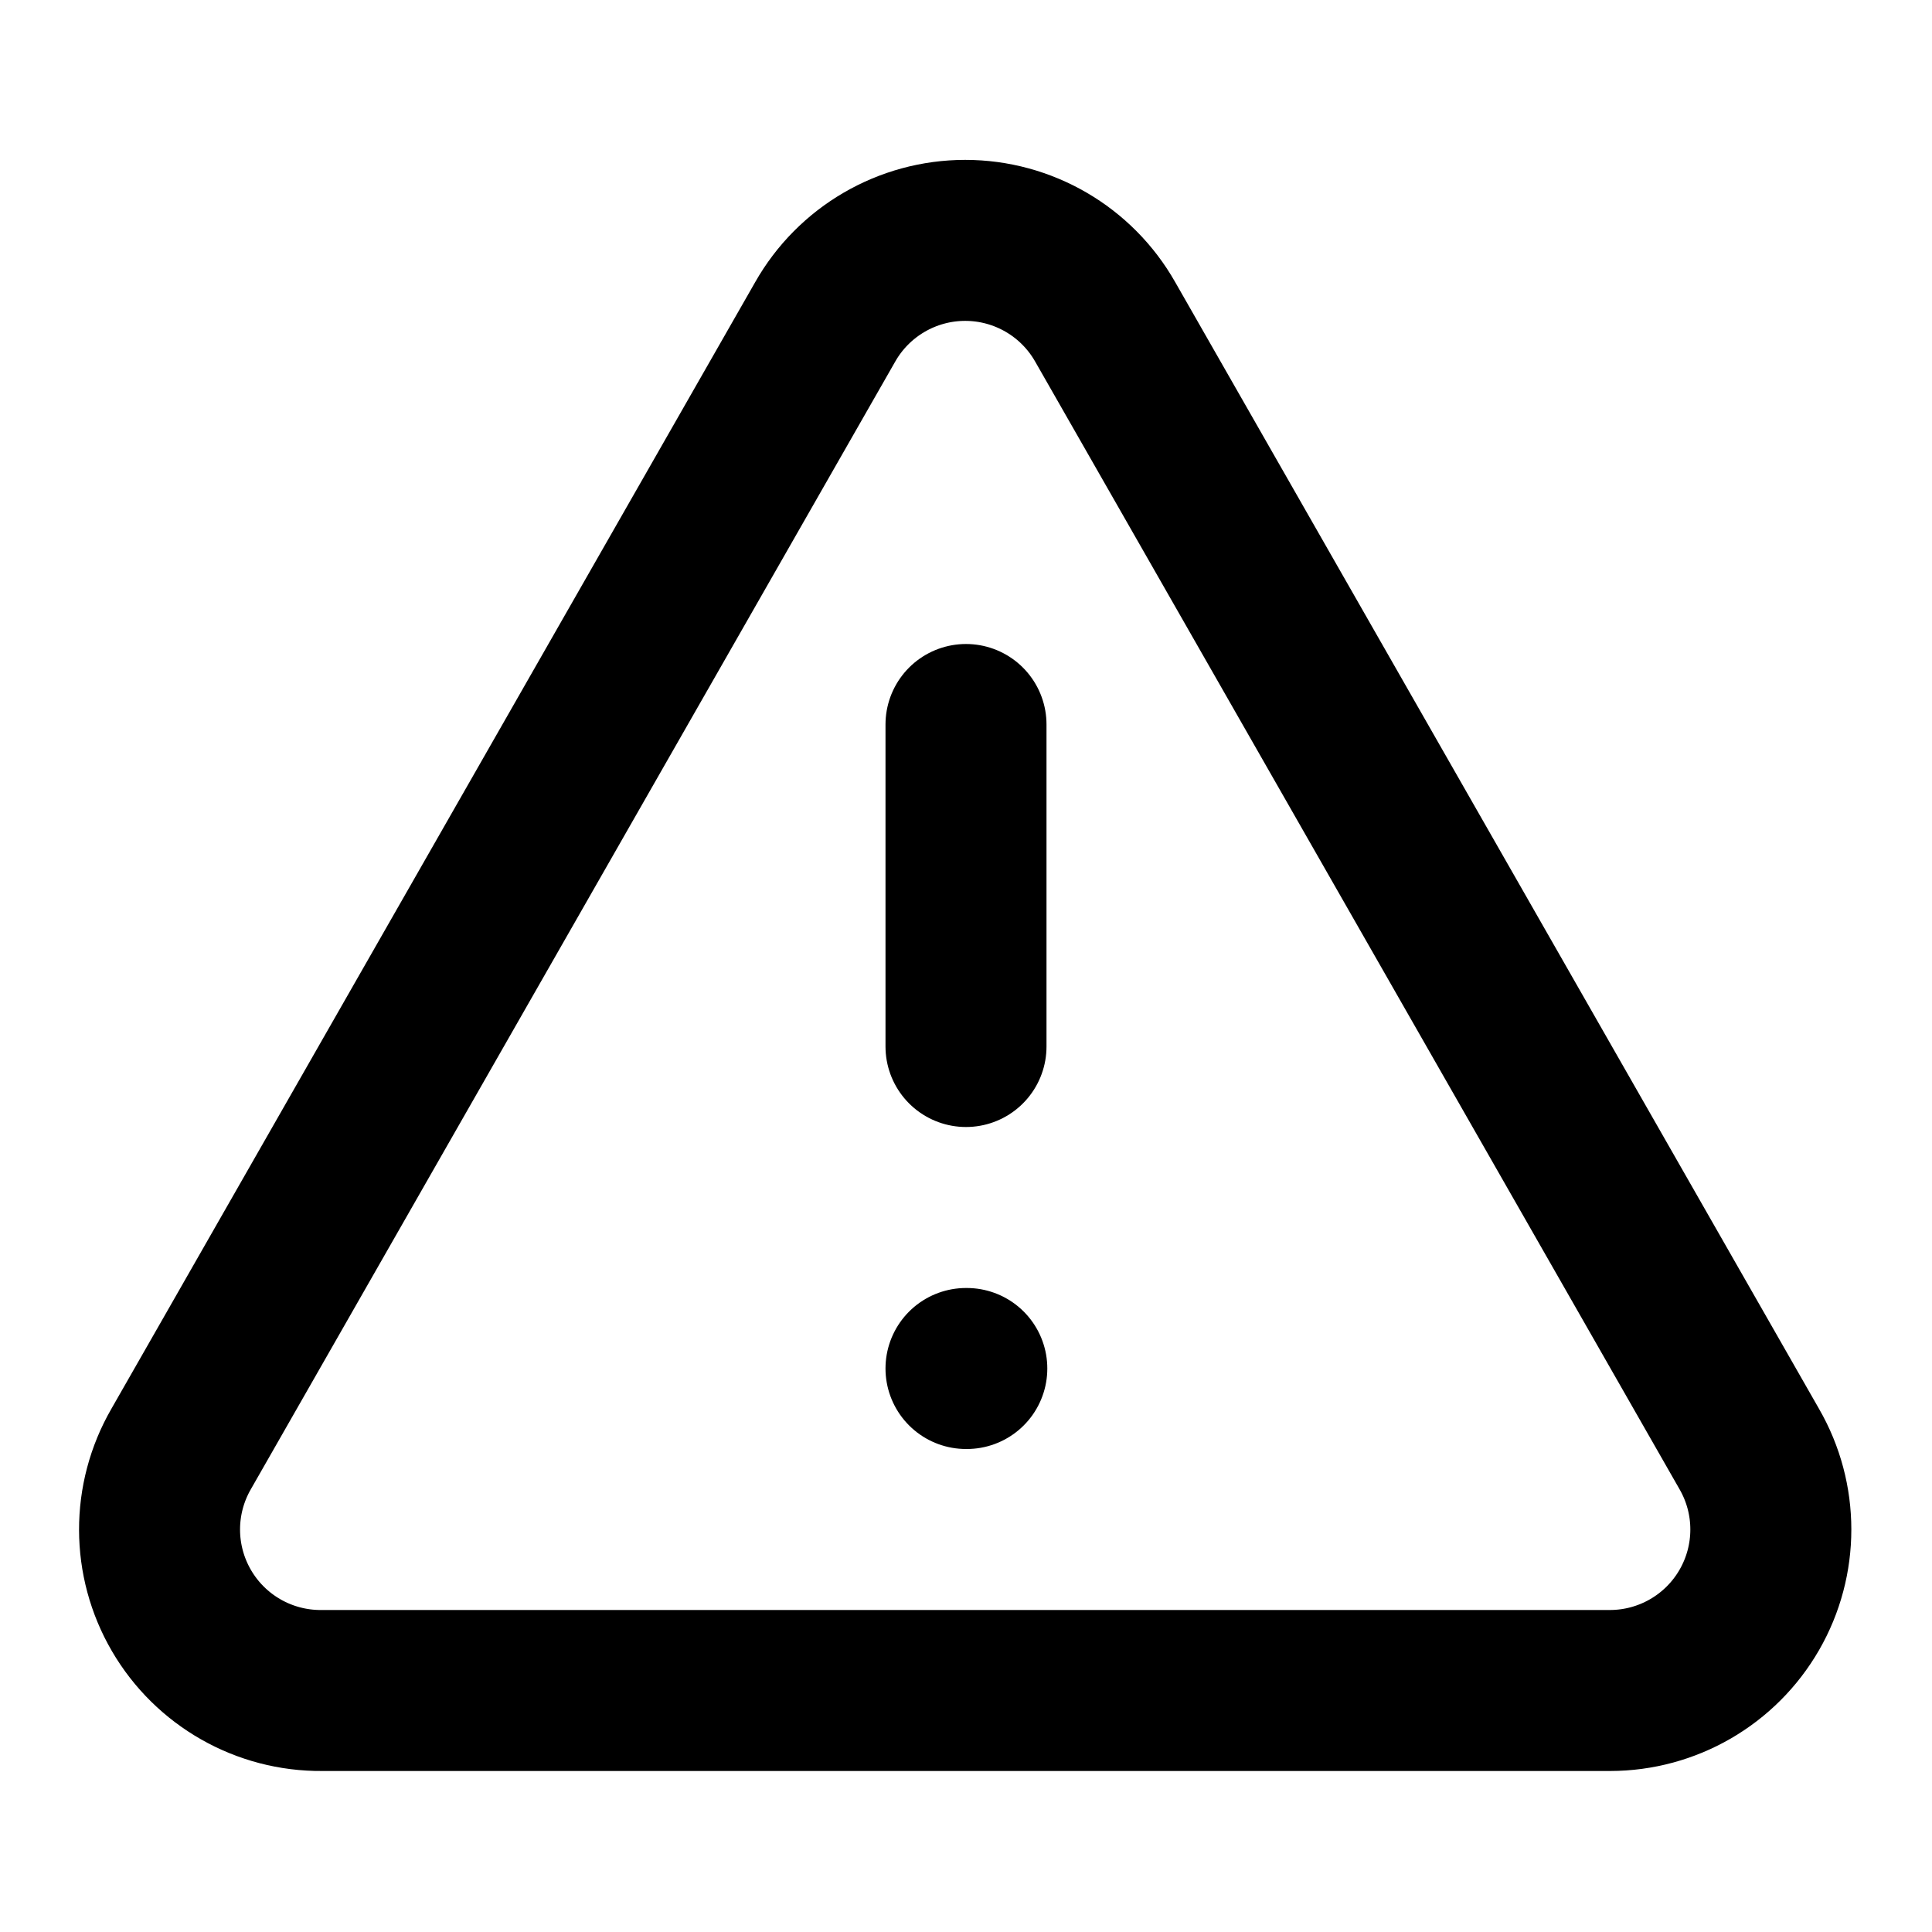
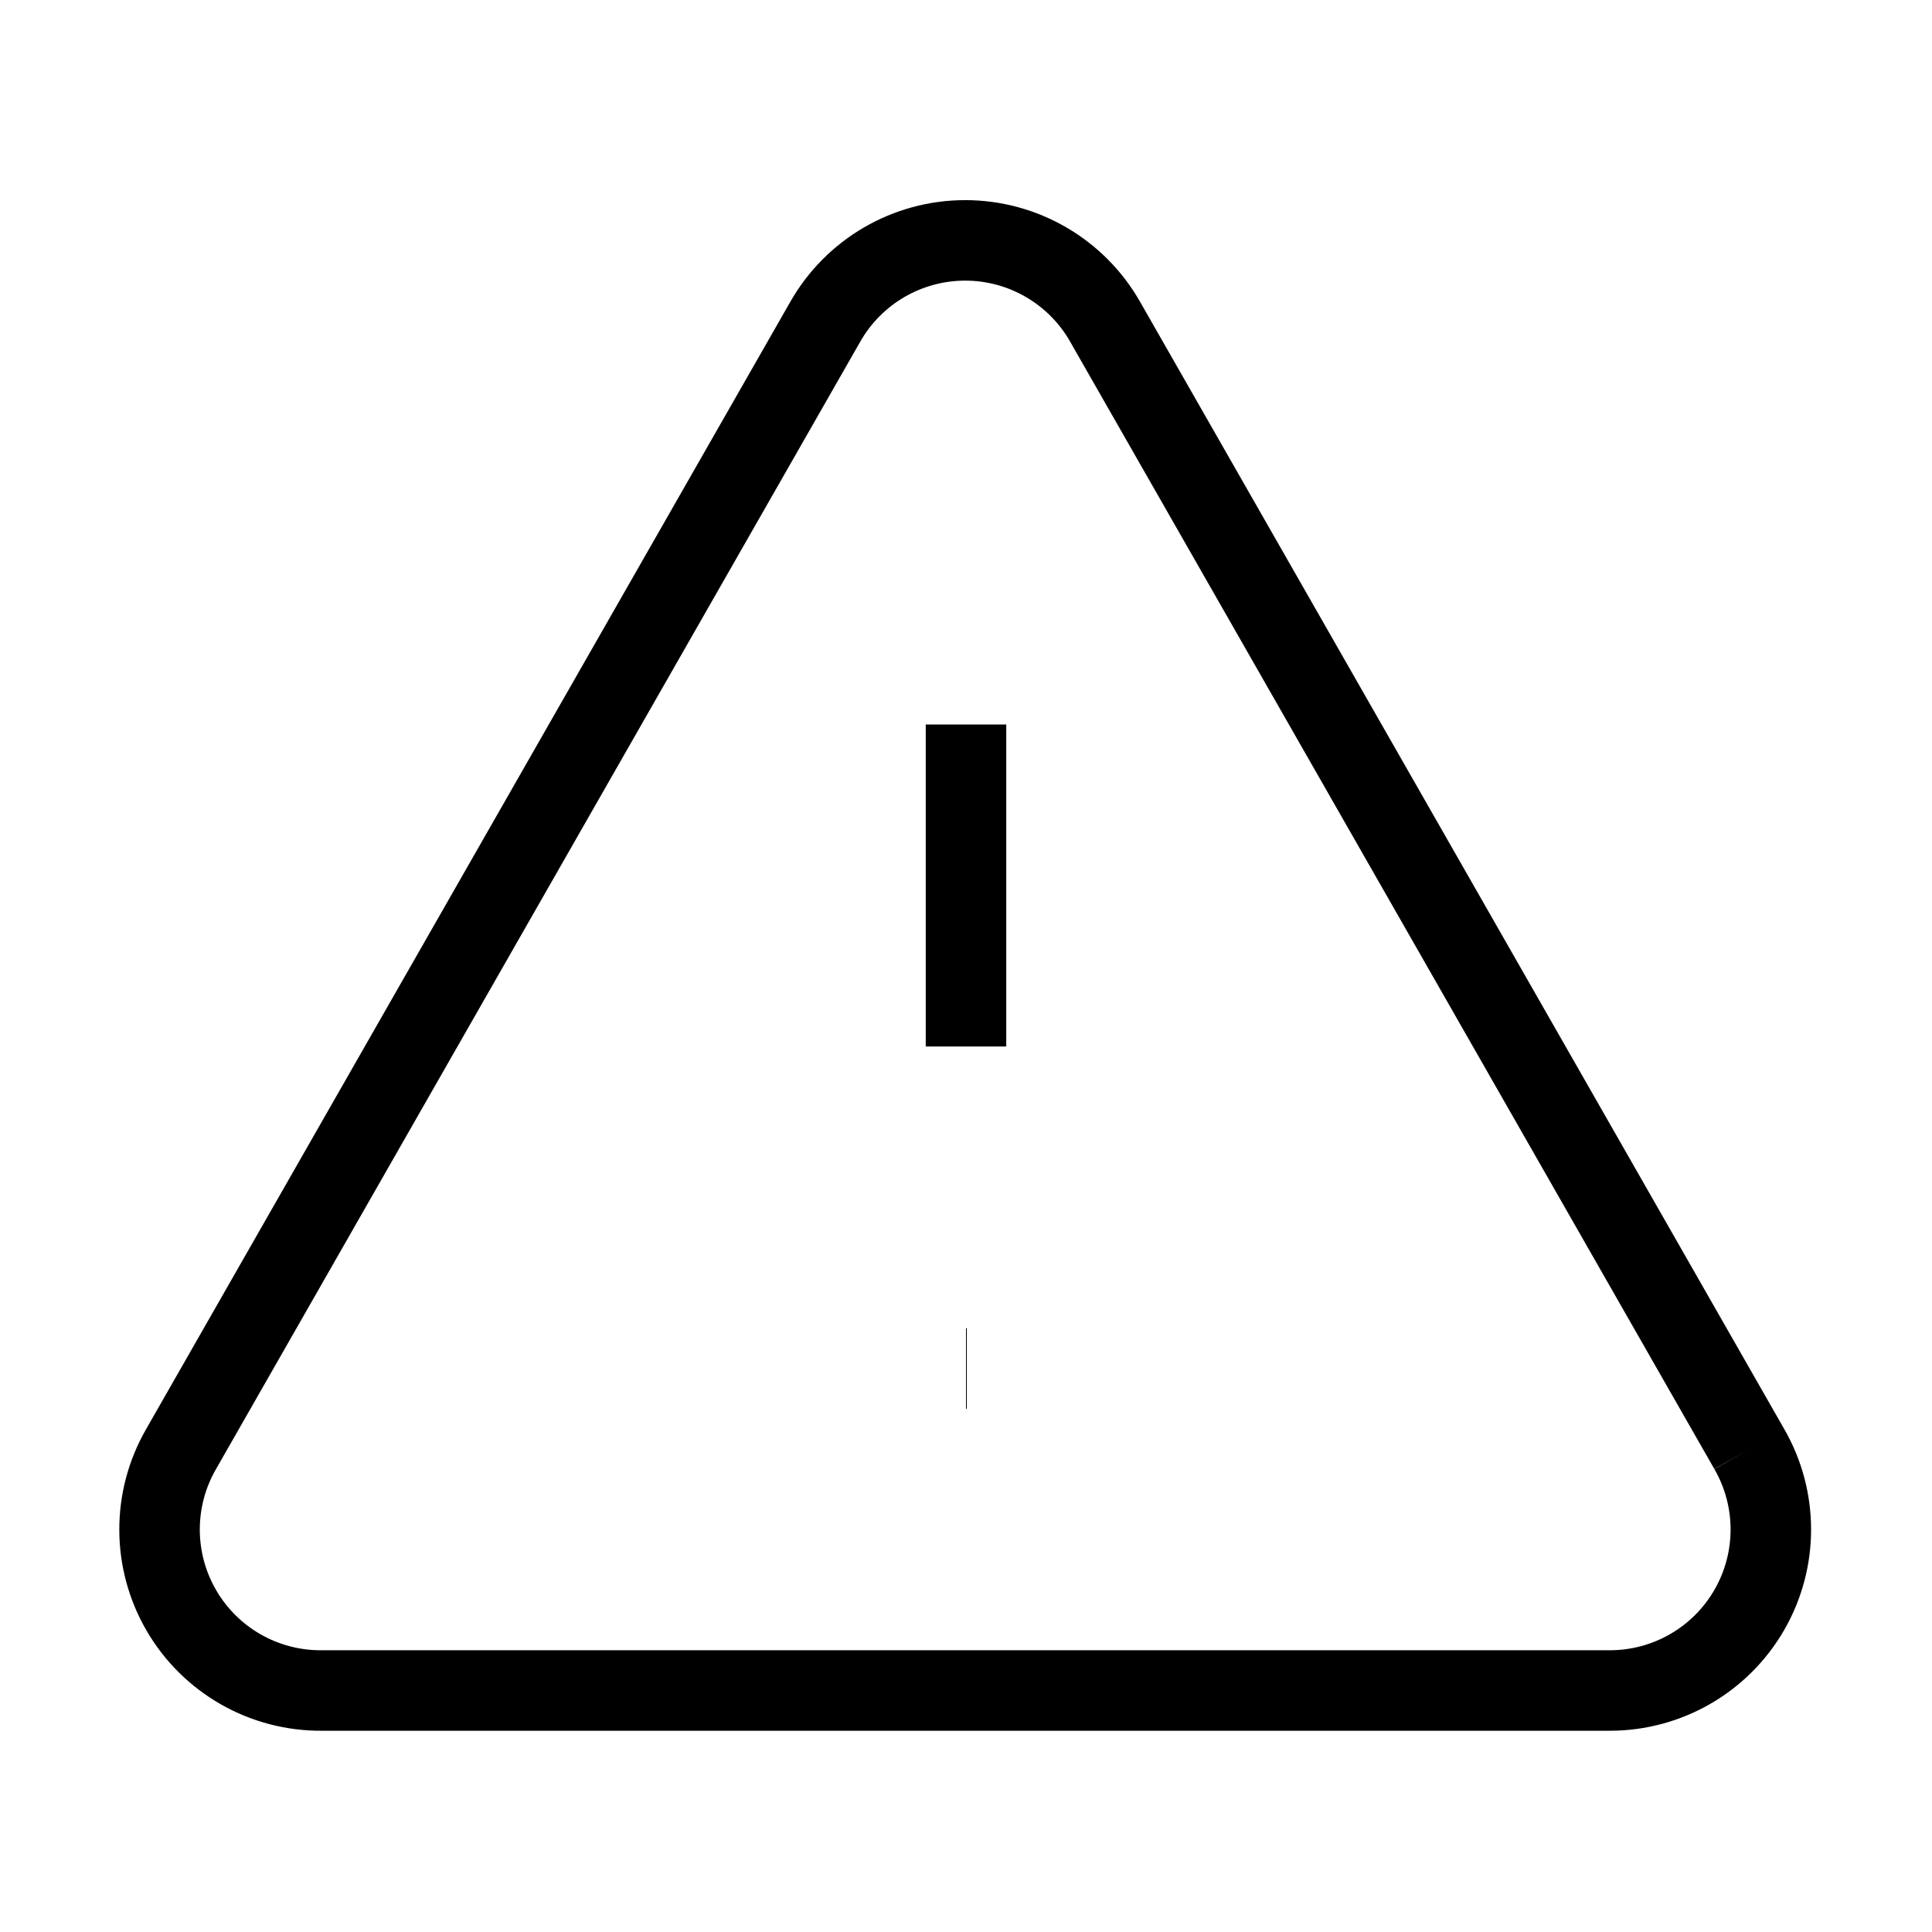
- <svg xmlns="http://www.w3.org/2000/svg" width="24" height="24" viewBox="0 0 24 24" fill="none" stroke="currentColor" stroke-width="2" stroke-linecap="round" stroke-linejoin="round" class="lucide lucide-triangle-alert">
+ <svg xmlns="http://www.w3.org/2000/svg" width="24" height="24" viewBox="0 0 24 24" fill="none" stroke="currentColor" strokeWidth="2" strokeLinecap="round" strokeLinejoin="round" class="lucide lucide-triangle-alert">
  <path d="m21.73 18-8-14a2 2 0 0 0-3.48 0l-8 14A2 2 0 0 0 4 21h16a2 2 0 0 0 1.73-3" />
  <path d="M12 9v4" />
  <path d="M12 17h.01" />
</svg>
